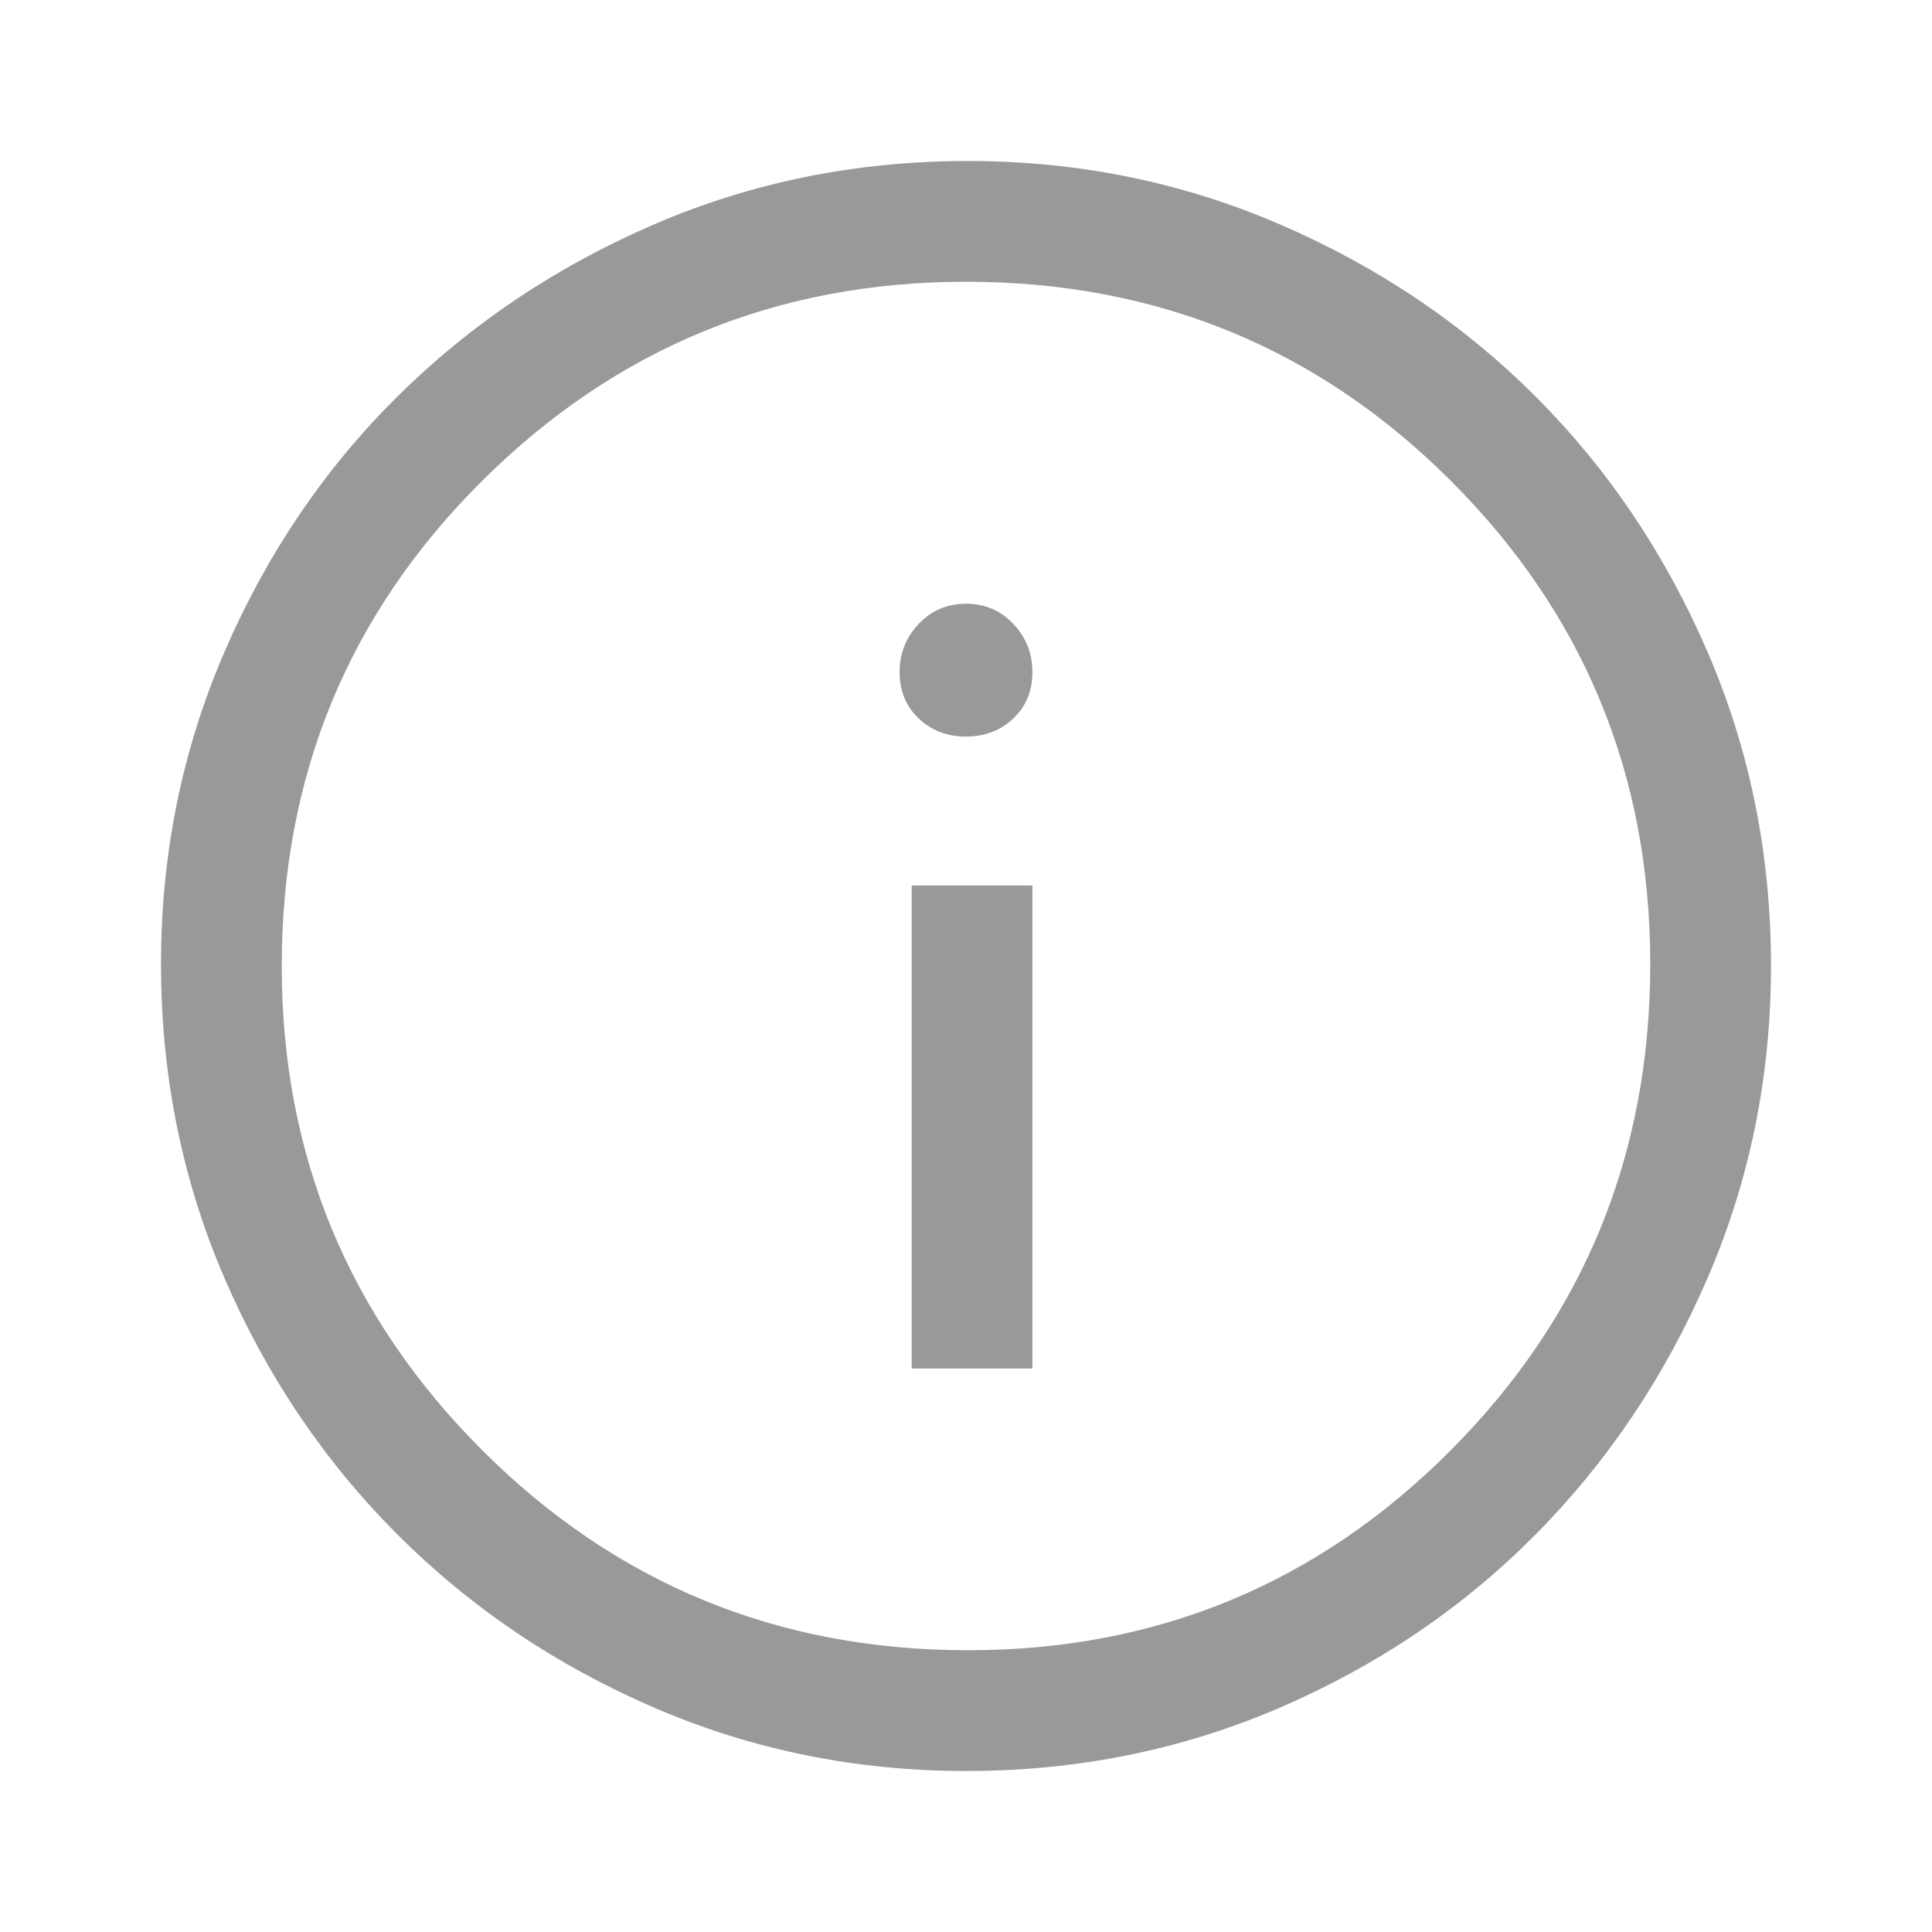
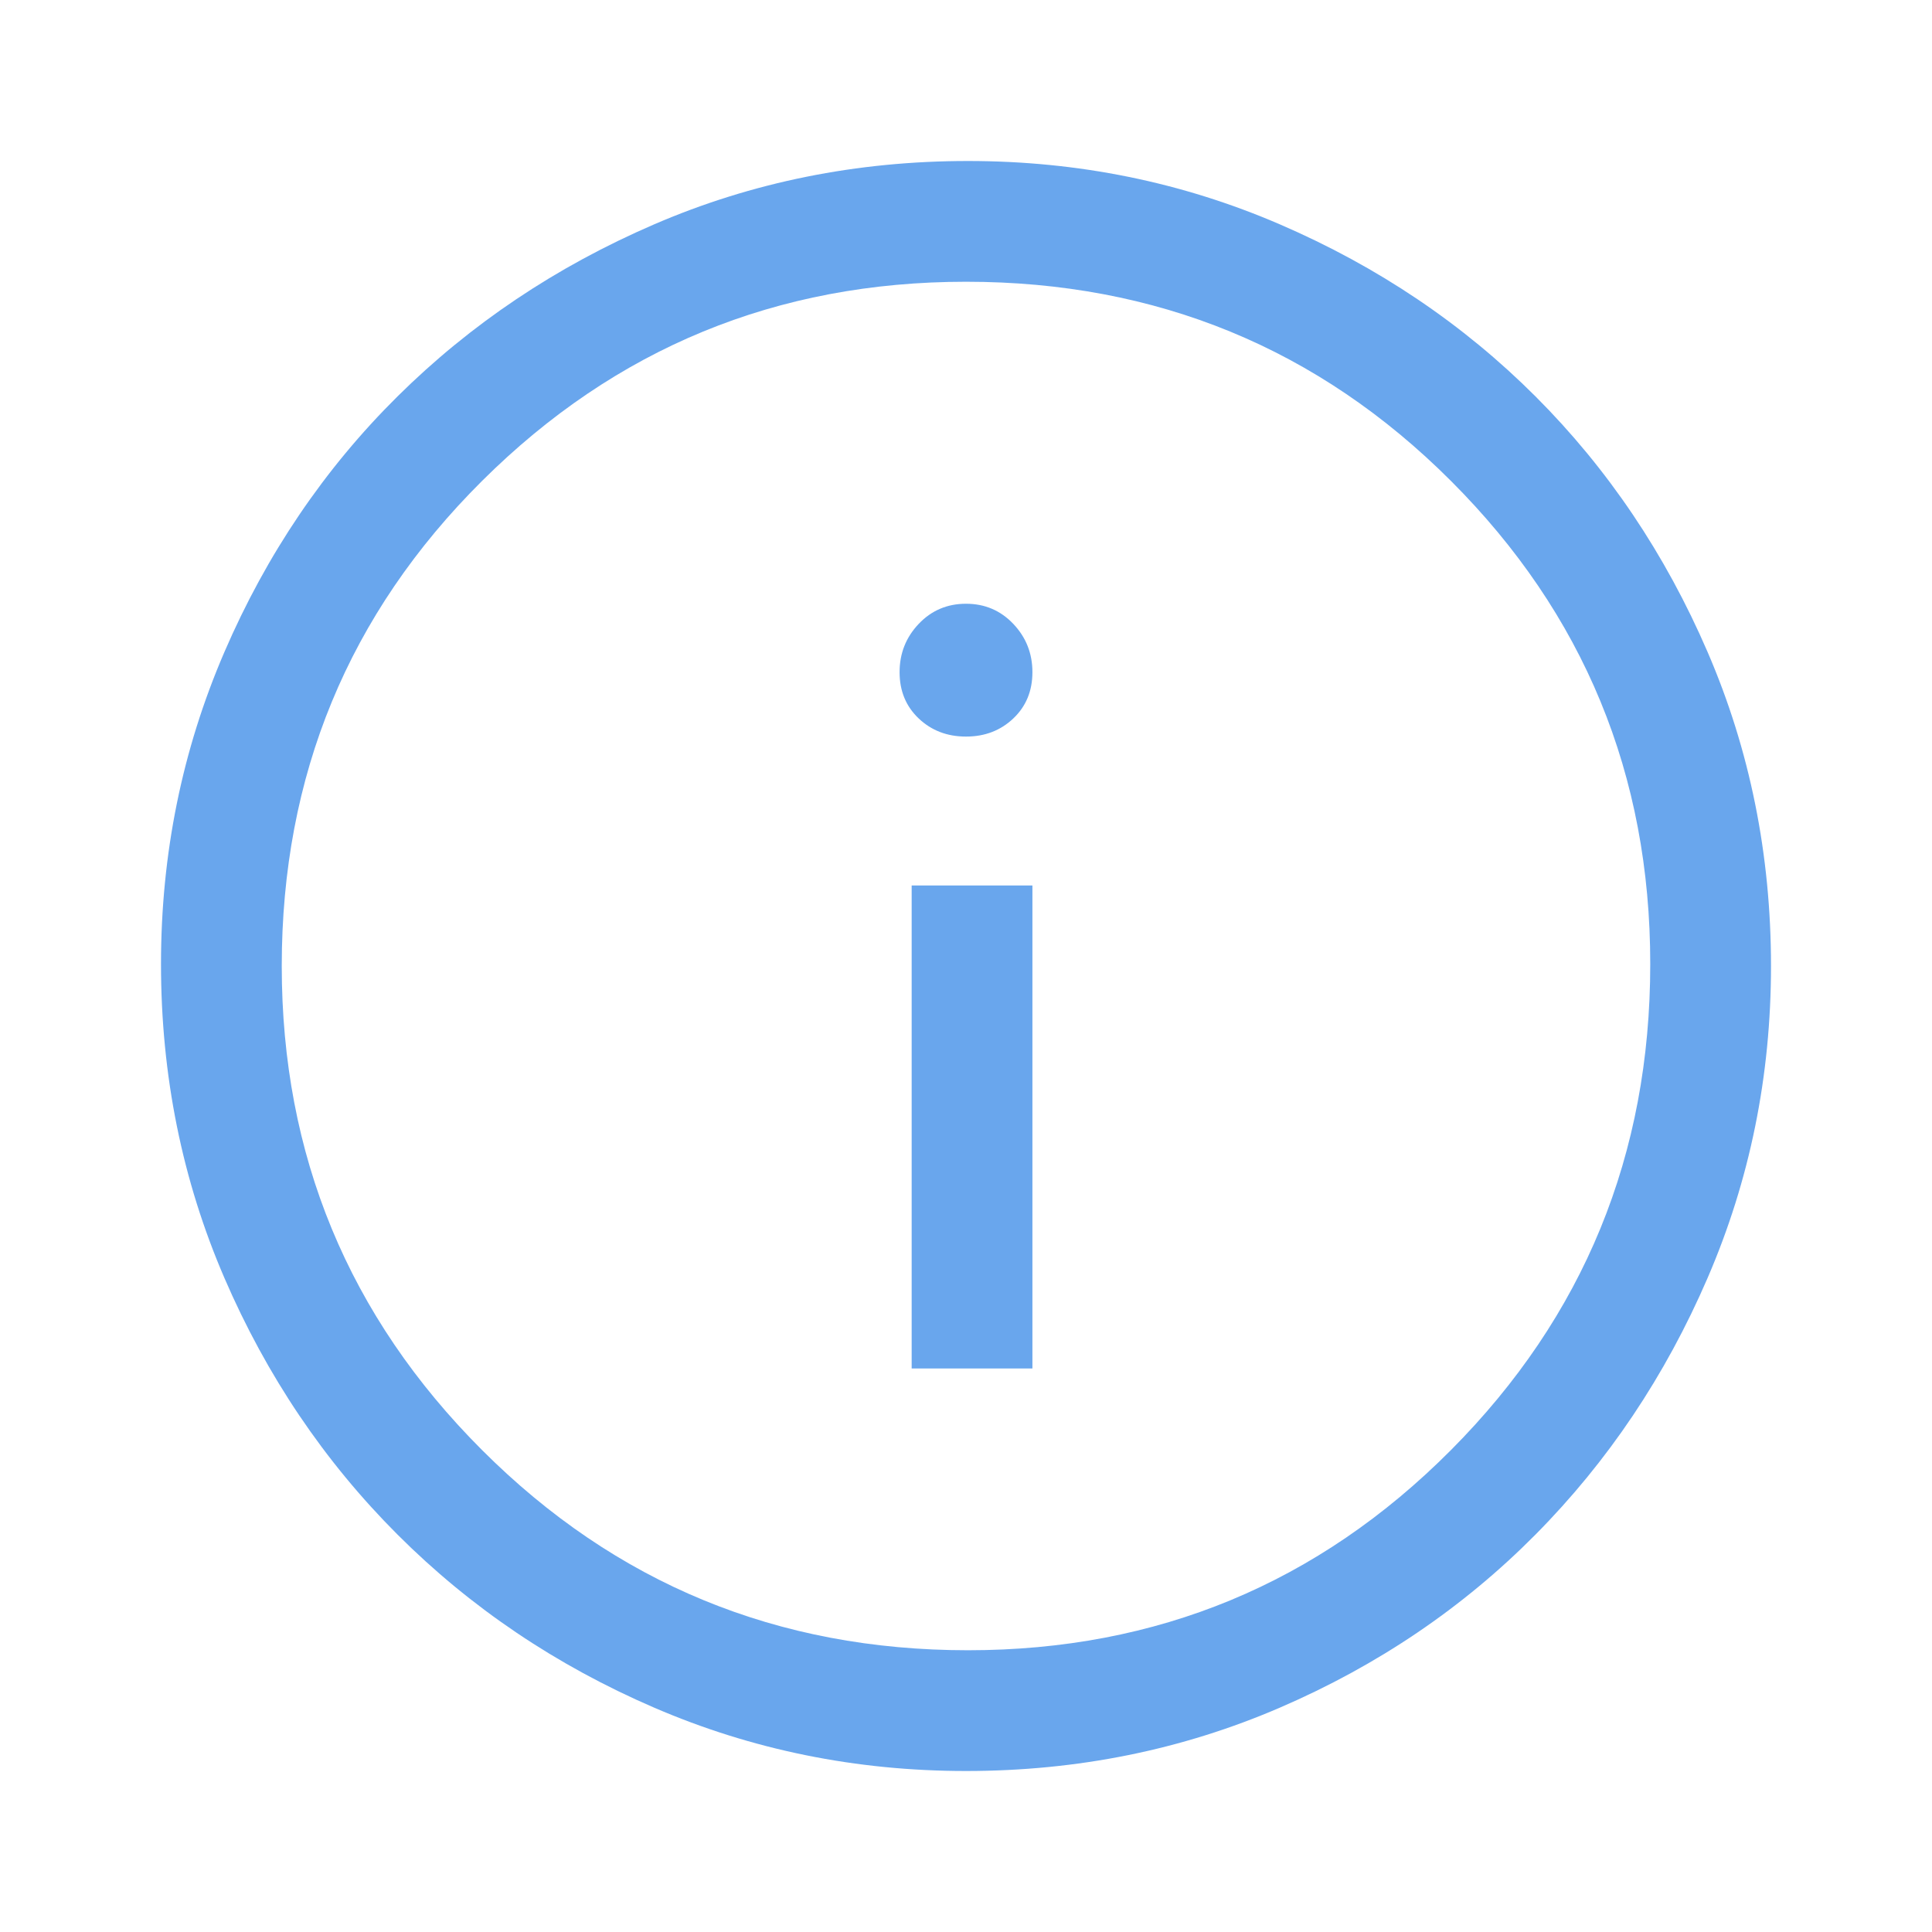
<svg xmlns="http://www.w3.org/2000/svg" height="48" width="48" version="1.1" id="svg4">
  <defs id="defs8" />
-   <path d="M22.65 34h3V22h-3ZM24 18.3q.7 0 1.175-.45.475-.45.475-1.15t-.475-1.2Q24.7 15 24 15q-.7 0-1.175.5-.475.5-.475 1.2t.475 1.15q.475.45 1.175.45ZM24 44q-4.1 0-7.75-1.575-3.65-1.575-6.375-4.3-2.725-2.725-4.3-6.375Q4 28.1 4 23.95q0-4.1 1.575-7.75 1.575-3.65 4.3-6.35 2.725-2.7 6.375-4.275Q19.9 4 24.05 4q4.1 0 7.75 1.575 3.65 1.575 6.35 4.275 2.7 2.7 4.275 6.35Q44 19.85 44 24q0 4.1-1.575 7.75-1.575 3.65-4.275 6.375t-6.35 4.3Q28.15 44 24 44Zm.05-3q7.05 0 12-4.975T41 23.95q0-7.05-4.95-12T24 7q-7.05 0-12.025 4.95Q7 16.9 7 24q0 7.05 4.975 12.025Q16.95 41 24.05 41ZM24 24Z" id="path2" style="fill:#999999" />
+   <path d="M22.65 34h3V22h-3ZM24 18.3q.7 0 1.175-.45.475-.45.475-1.15t-.475-1.2Q24.7 15 24 15q-.7 0-1.175.5-.475.5-.475 1.2t.475 1.15q.475.45 1.175.45ZM24 44q-4.1 0-7.75-1.575-3.65-1.575-6.375-4.3-2.725-2.725-4.3-6.375Q4 28.1 4 23.95q0-4.1 1.575-7.75 1.575-3.65 4.3-6.35 2.725-2.7 6.375-4.275Q19.9 4 24.05 4q4.1 0 7.75 1.575 3.65 1.575 6.35 4.275 2.7 2.7 4.275 6.35Q44 19.85 44 24q0 4.1-1.575 7.75-1.575 3.65-4.275 6.375t-6.35 4.3Q28.15 44 24 44Zm.05-3q7.05 0 12-4.975T41 23.95q0-7.05-4.95-12T24 7q-7.05 0-12.025 4.95Q7 16.9 7 24q0 7.05 4.975 12.025Q16.95 41 24.05 41ZM24 24Z" id="path2" style="fill:#69a6ed;fill-opacity:1" />
</svg>
